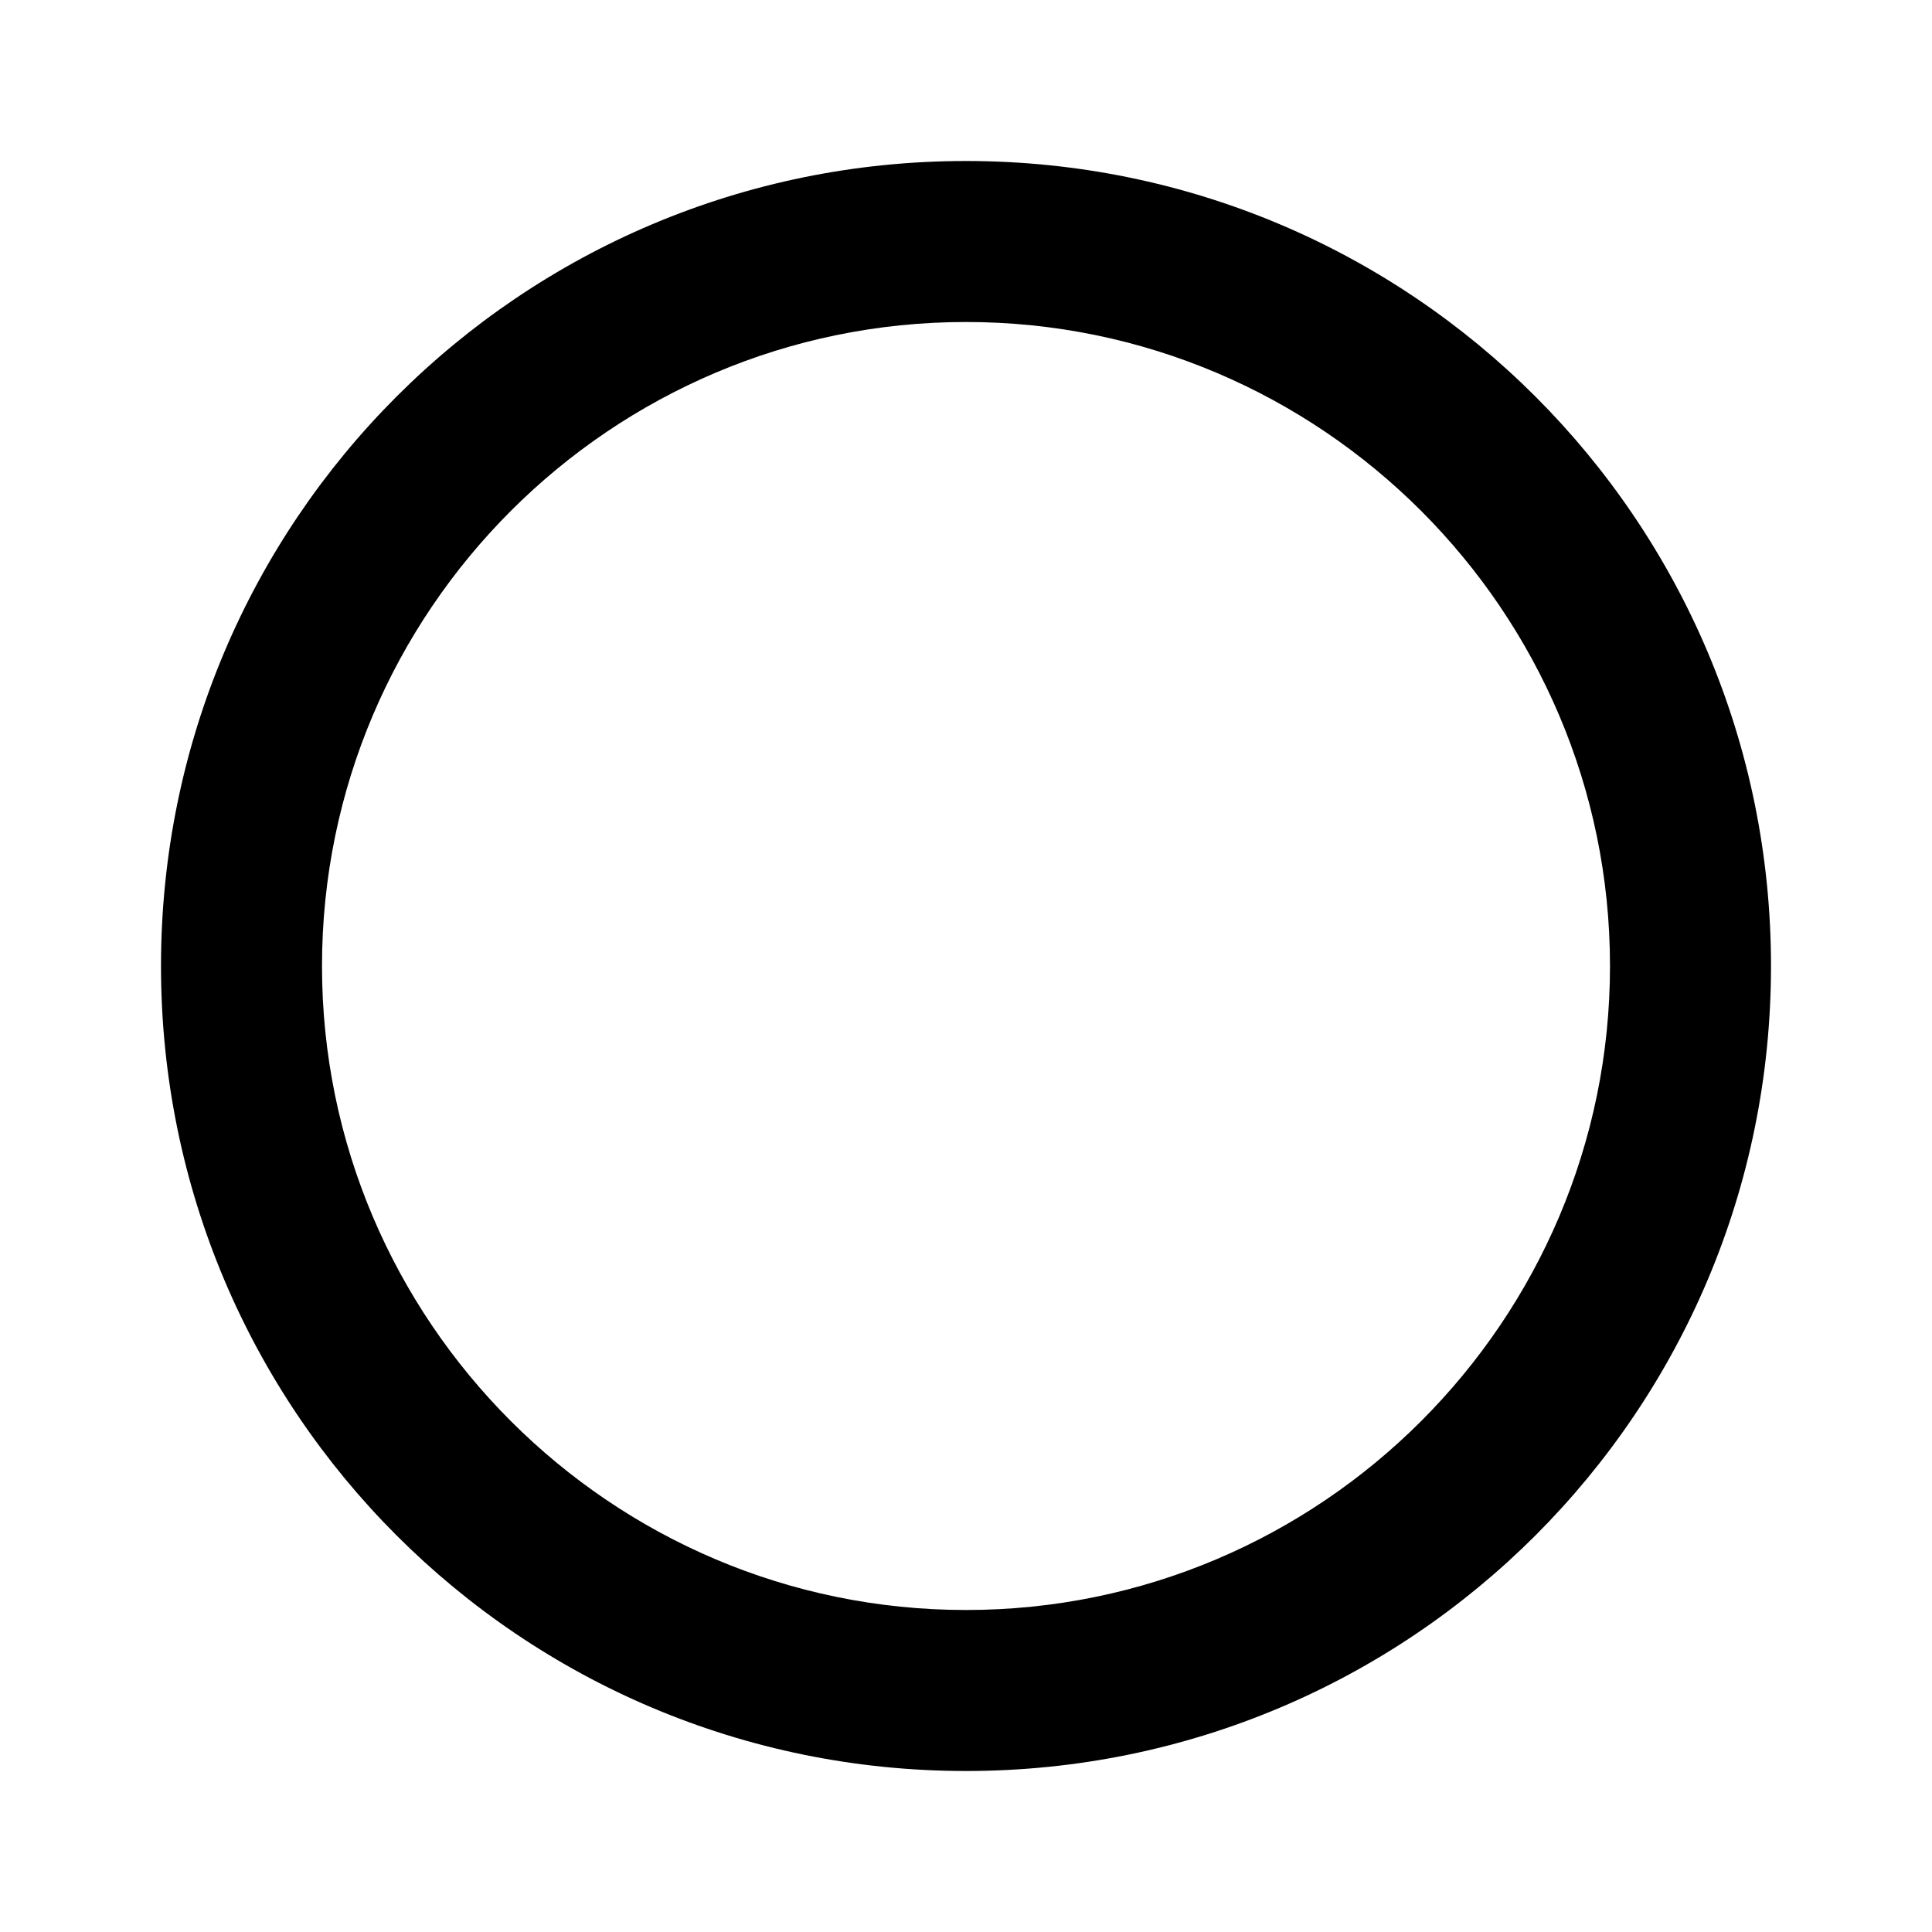
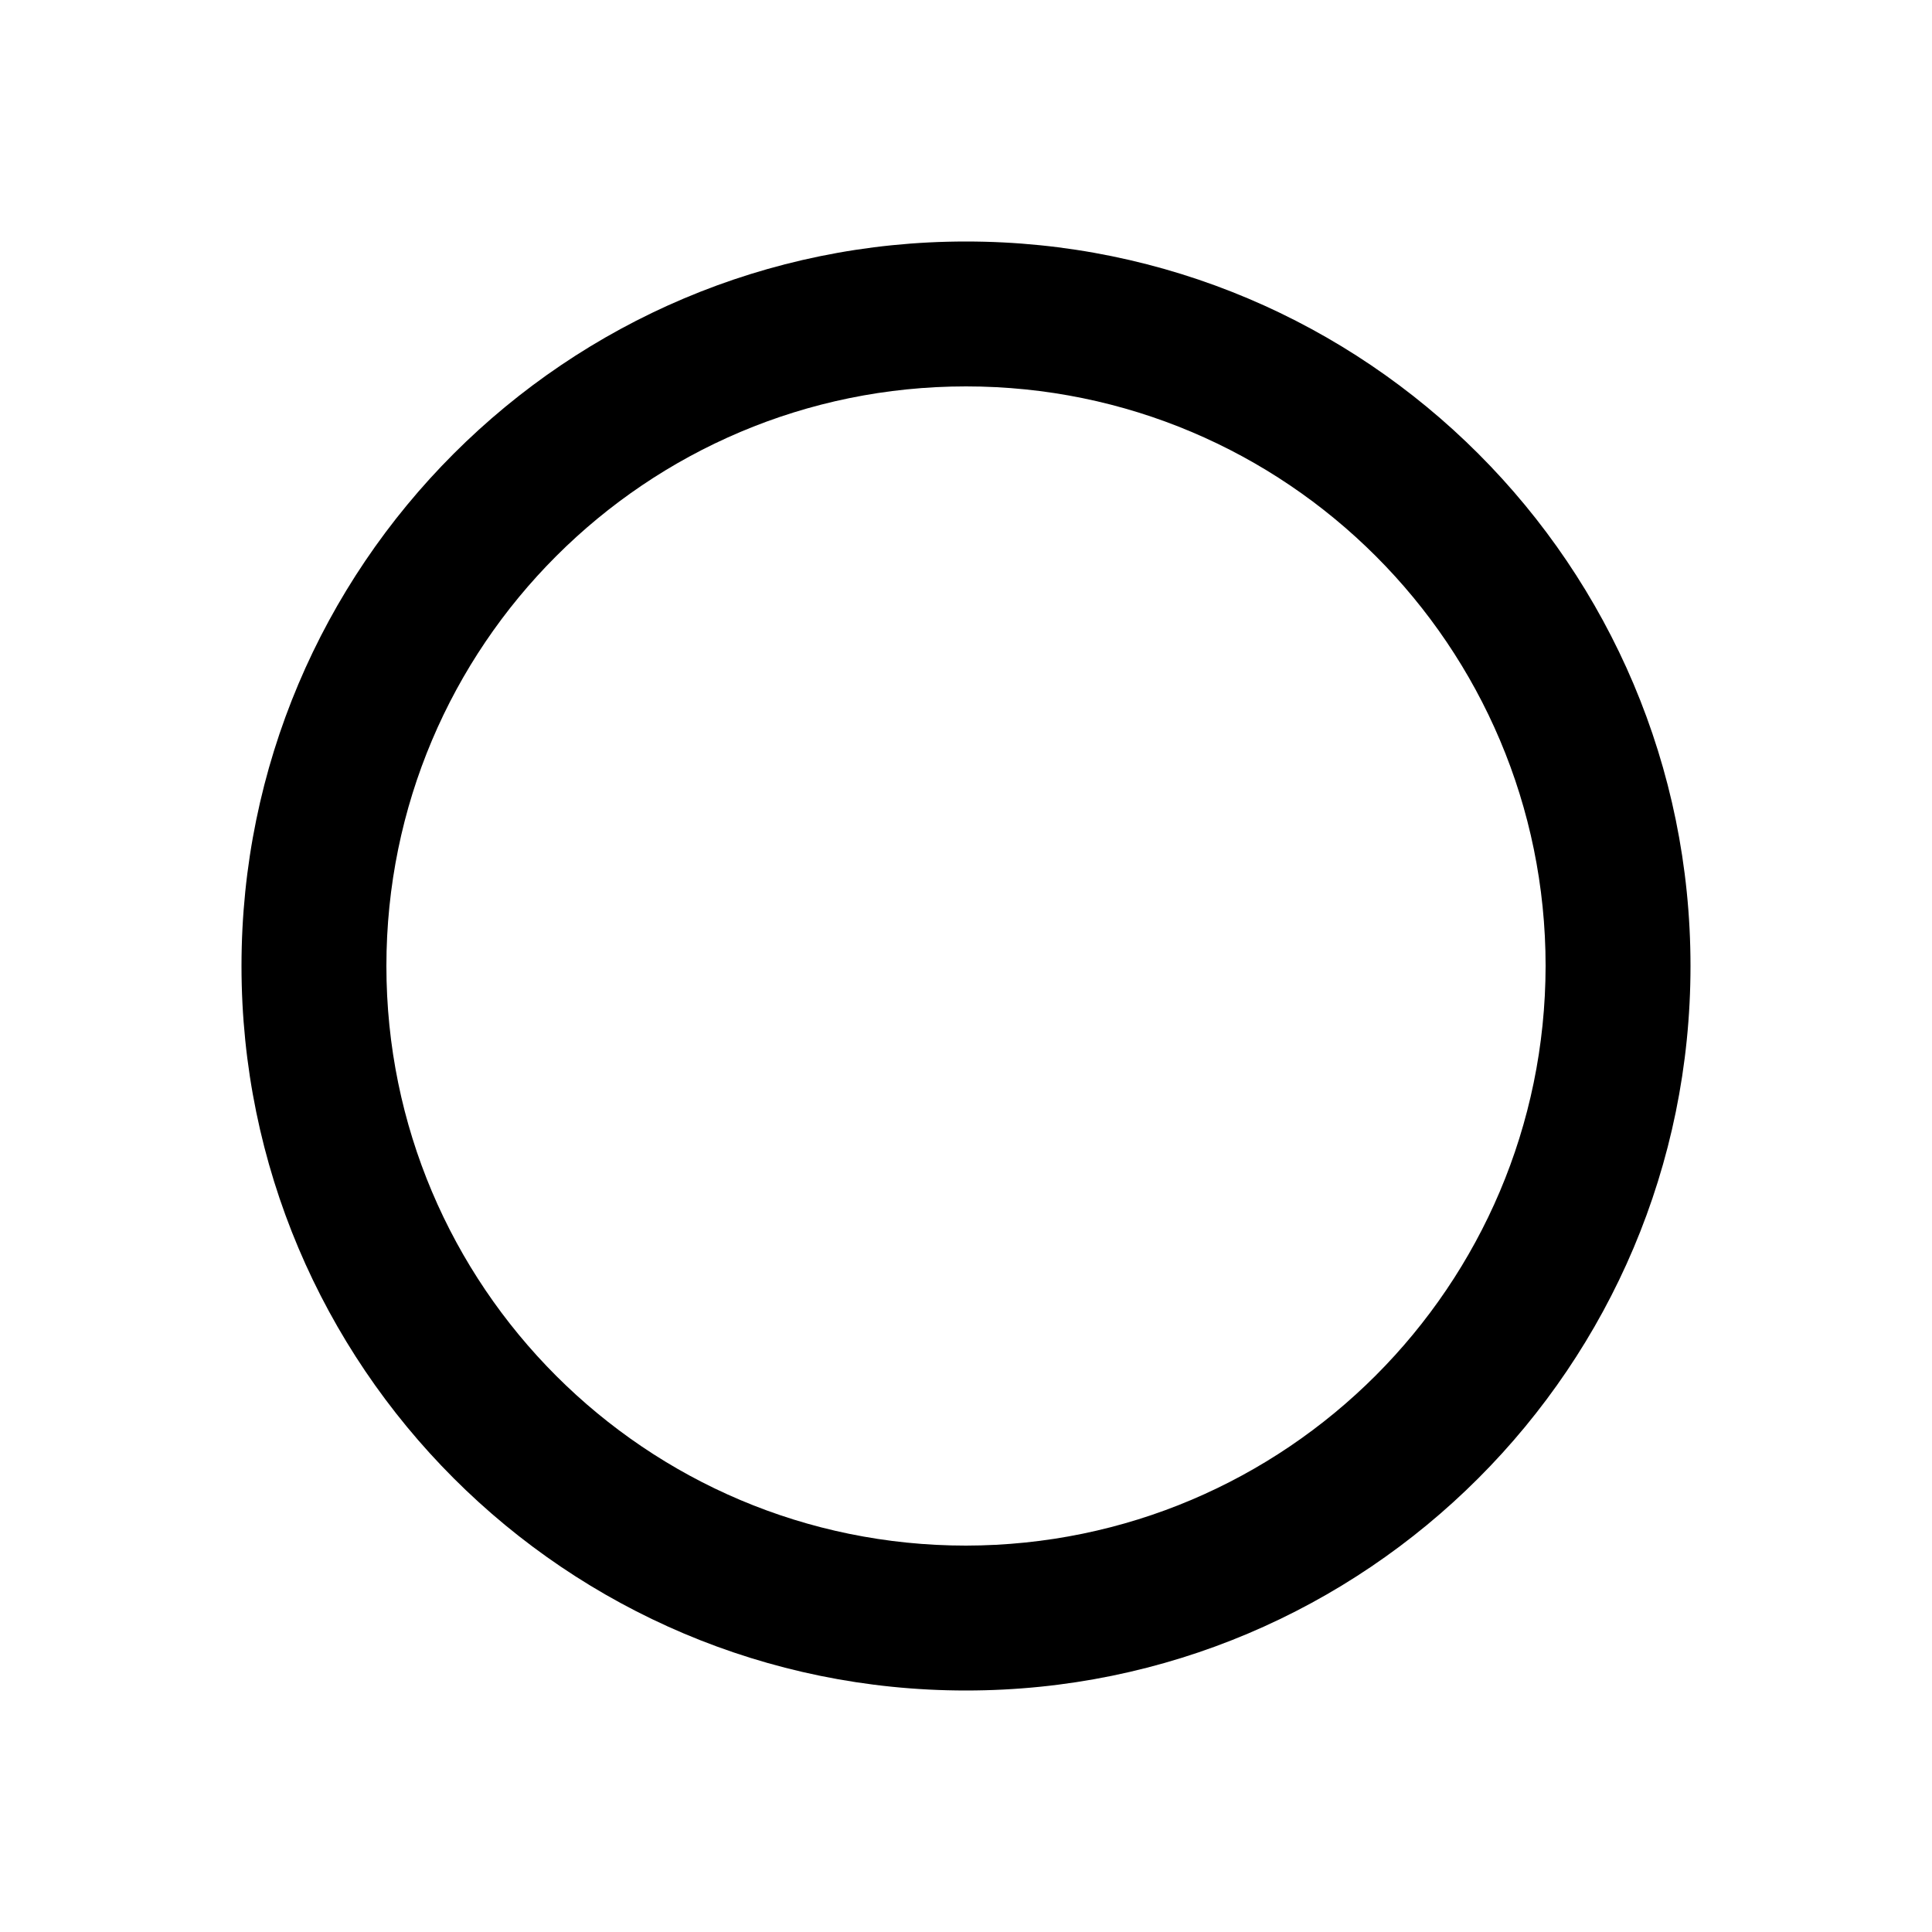
- <svg xmlns="http://www.w3.org/2000/svg" width="24" height="24">
-   <path d="M12 2C6.47 2 2 6.47 2 12s4.47 10 10 10 10-4.47 10-10S17.53 2 12 2zm0 18c-4.41 0-8-3.59-8-8s3.59-8 8-8 8 3.59 8 8-3.59 8-8 8z" />
+ <svg xmlns="http://www.w3.org/2000/svg" id="Layer_1" data-name="Layer 1" viewBox="0 0 24 24">
+   <path d="M12,3a9,9,0,1,0,9,9A9,9,0,0,0,12,3Zm0,16.2A7.2,7.2,0,1,1,19.2,12,7.21,7.21,0,0,1,12,19.2Z" />
</svg>
